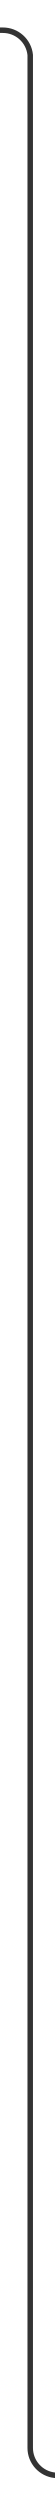
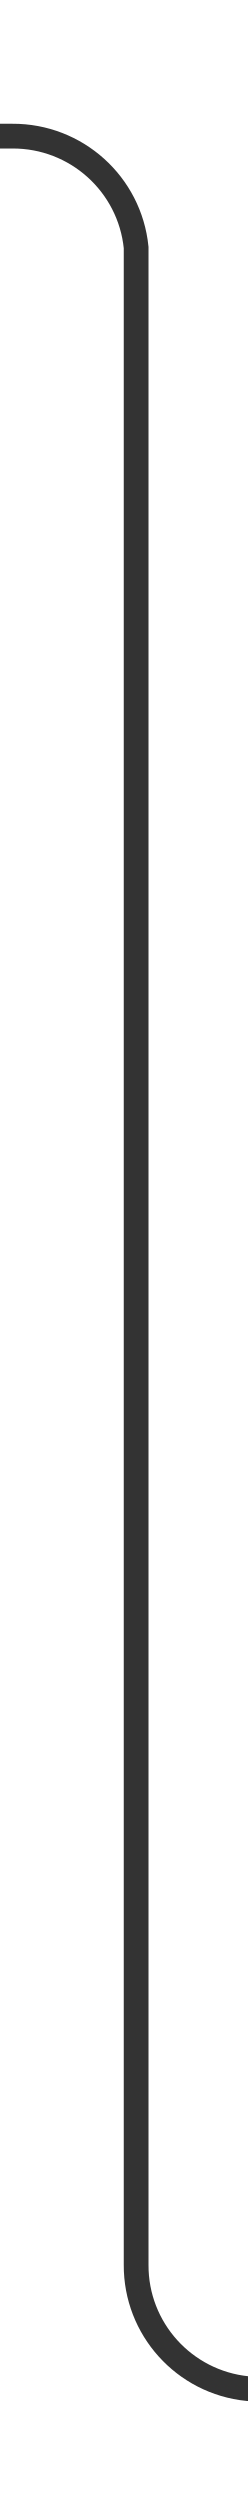
- <svg xmlns="http://www.w3.org/2000/svg" version="1.1" width="10px" height="455px" preserveAspectRatio="xMidYMin meet" viewBox="636 3364  8 455">
-   <path d="M 669 3814.5  L 645 3814.5  A 5 5 0 0 1 640.5 3809.5 L 640.5 3374  A 5 5 0 0 0 635.5 3369.5 L 616 3369.5  " stroke-width="1" stroke="#333333" fill="none" />
-   <path d="M 617 3363.2  L 611 3369.5  L 617 3375.8  L 617 3363.2  Z " fill-rule="nonzero" fill="#333333" stroke="none" />
+ <svg xmlns="http://www.w3.org/2000/svg" version="1.1" width="10px" height="101px" preserveAspectRatio="xMidYMin meet" viewBox="636 2718  8 101">
+   <path d="M 669 2814.5  L 645 2814.5  A 5 5 0 0 1 640.5 2809.5 L 640.5 2728  A 5 5 0 0 0 635.5 2723.5 L 616 2723.5  " stroke-width="1" stroke="#333333" fill="none" />
+   <path d="M 617 2717.2  L 611 2723.5  L 617 2729.8  L 617 2717.2  Z " fill-rule="nonzero" fill="#333333" stroke="none" />
</svg>
